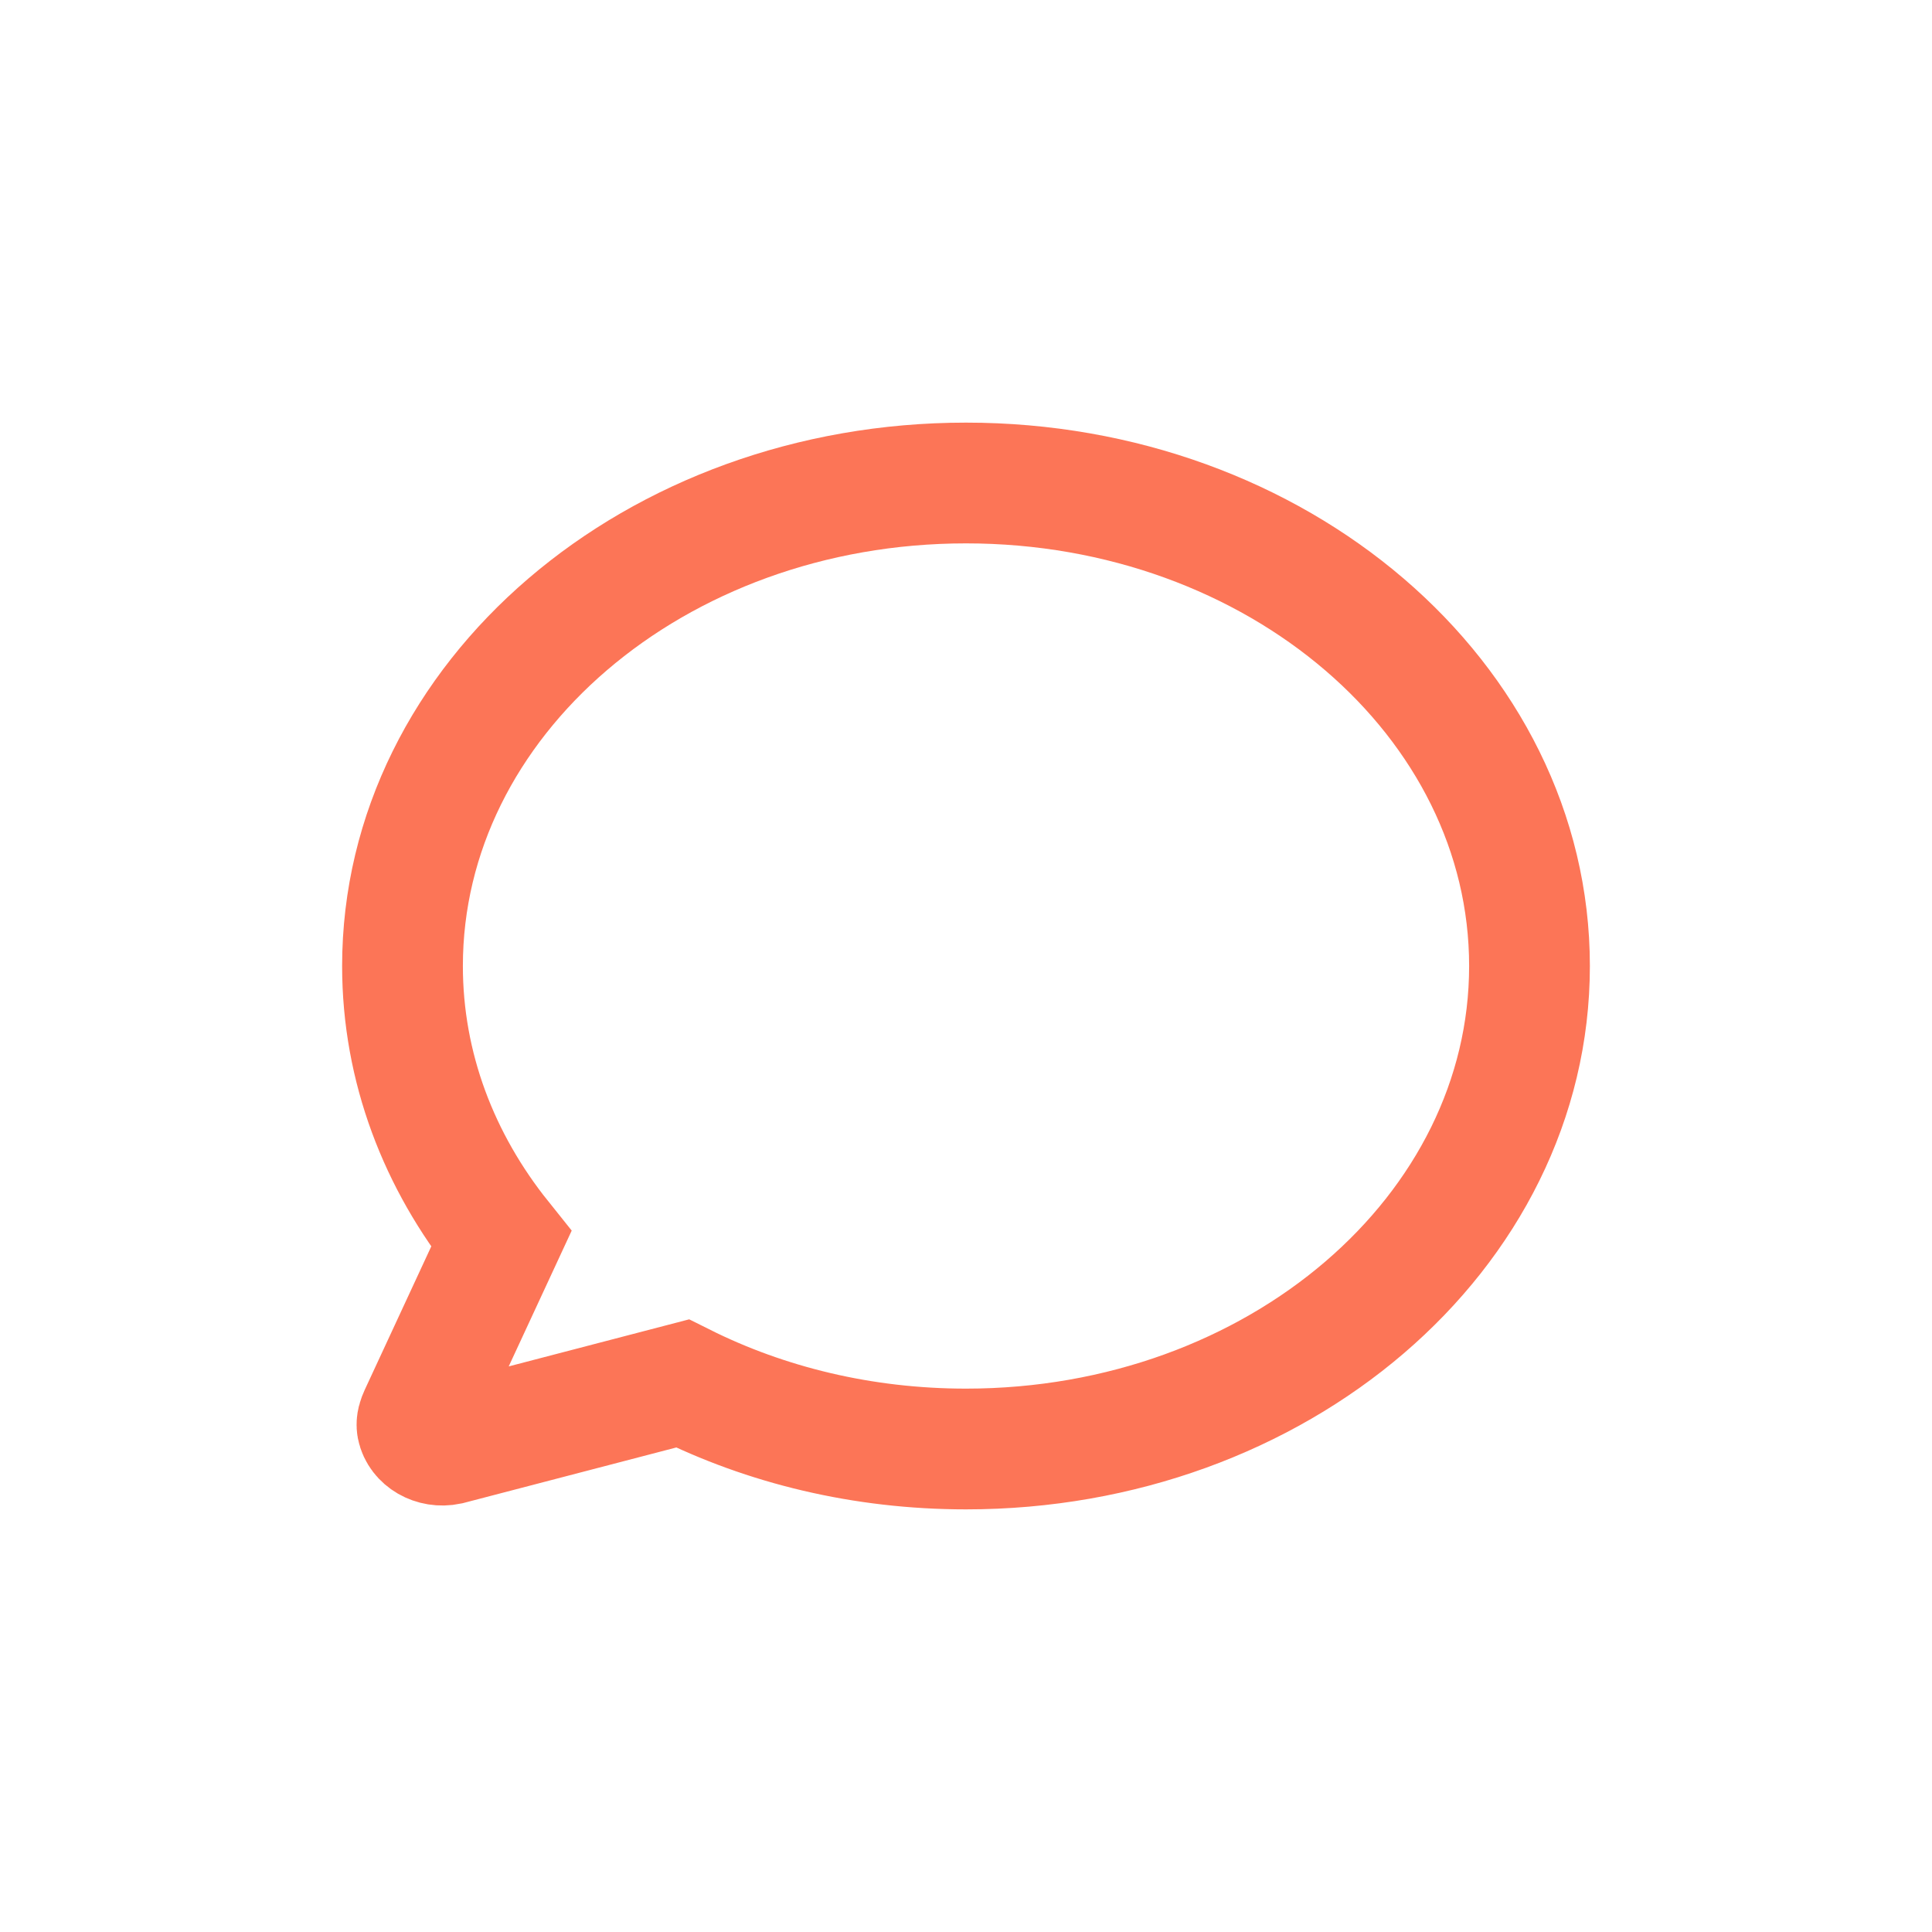
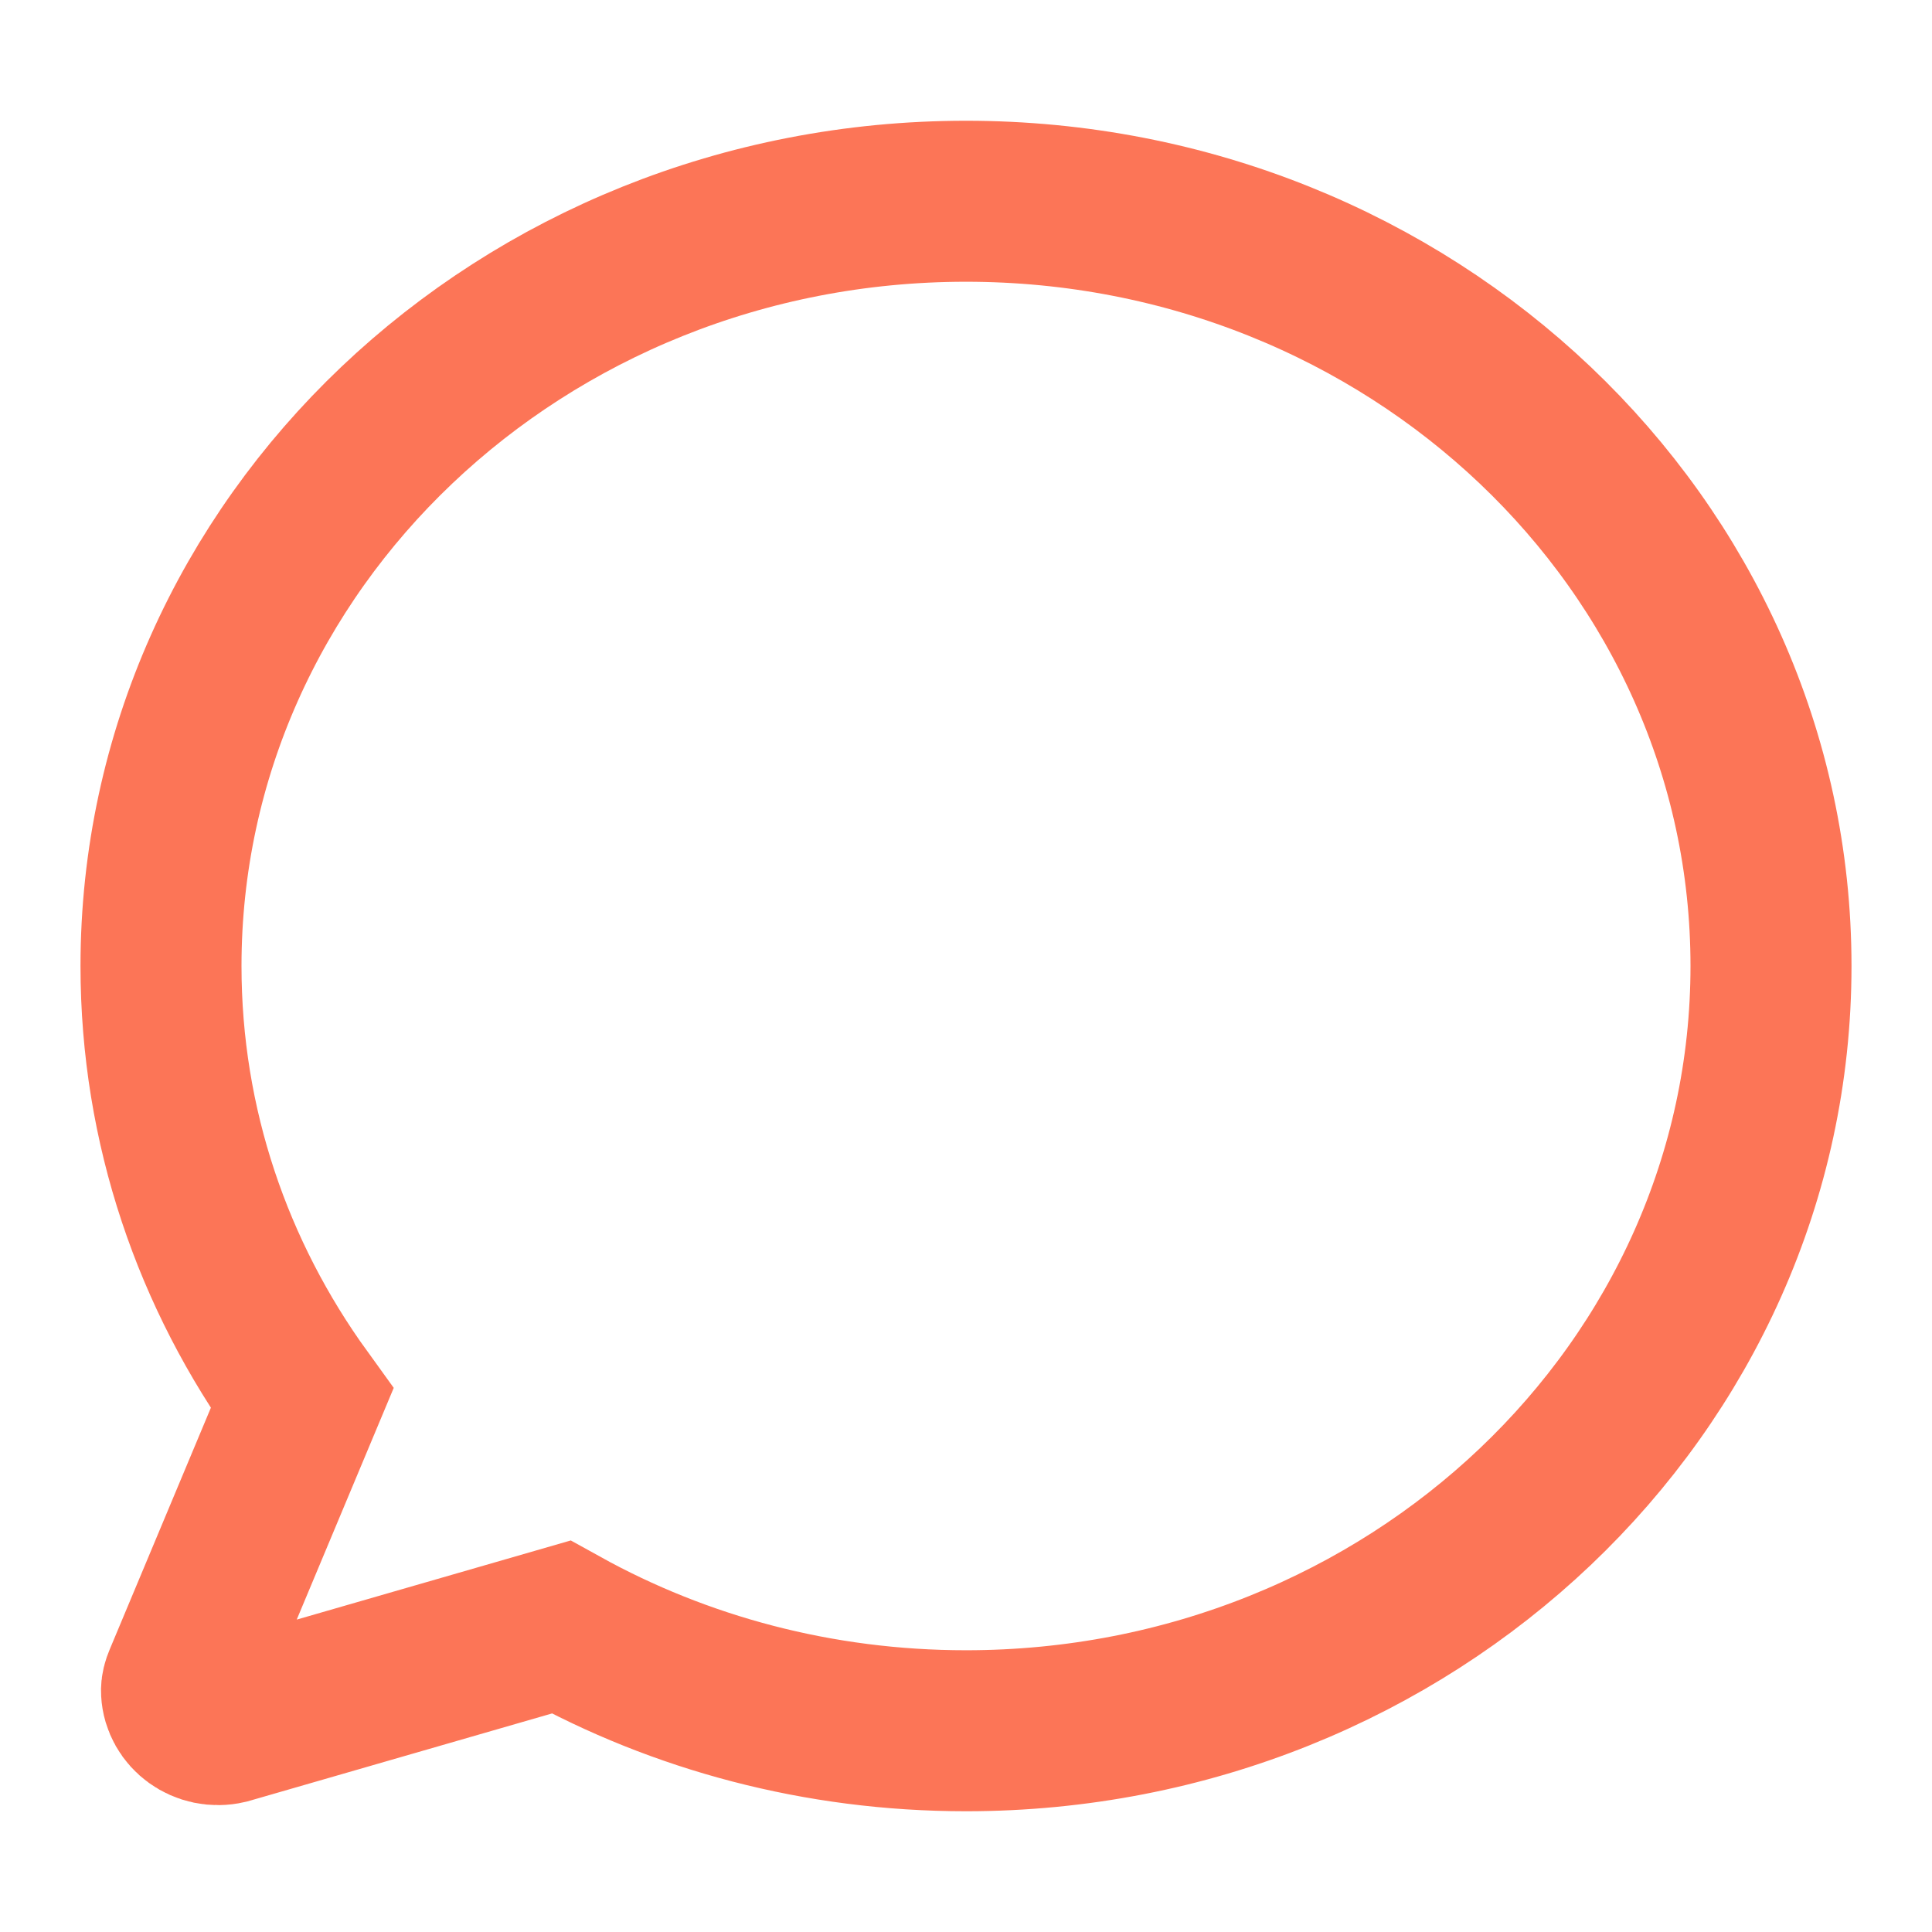
<svg xmlns="http://www.w3.org/2000/svg" width="24" height="24" viewBox="0 0 24 24" fill="none">
-   <path d="M19 12C19 15.314 15.866 18 12 18C10.716 18 9.513 17.704 8.478 17.186L5.572 17.944C5.387 17.983 5.212 17.876 5.182 17.725C5.173 17.675 5.191 17.625 5.212 17.579L6.226 15.393C5.453 14.428 5 13.259 5 12C5 8.686 8.134 6 12 6C15.866 6 19 8.686 19 12Z" stroke="#FC7557" stroke-width="1.5" />
+   <path d="M22 12C22 17.247 17.523 21.5 12 21.5C10.166 21.5 8.447 21.031 6.969 20.212L2.817 21.411C2.534 21.477 2.268 21.279 2.255 21.014C2.252 20.968 2.266 20.922 2.284 20.879L3.752 17.372C2.647 15.844 2 13.994 2 12C2 6.753 6.477 2.5 12 2.5C17.523 2.5 22 6.753 22 12Z" stroke="#FC7557" stroke-width="2" />
</svg>
